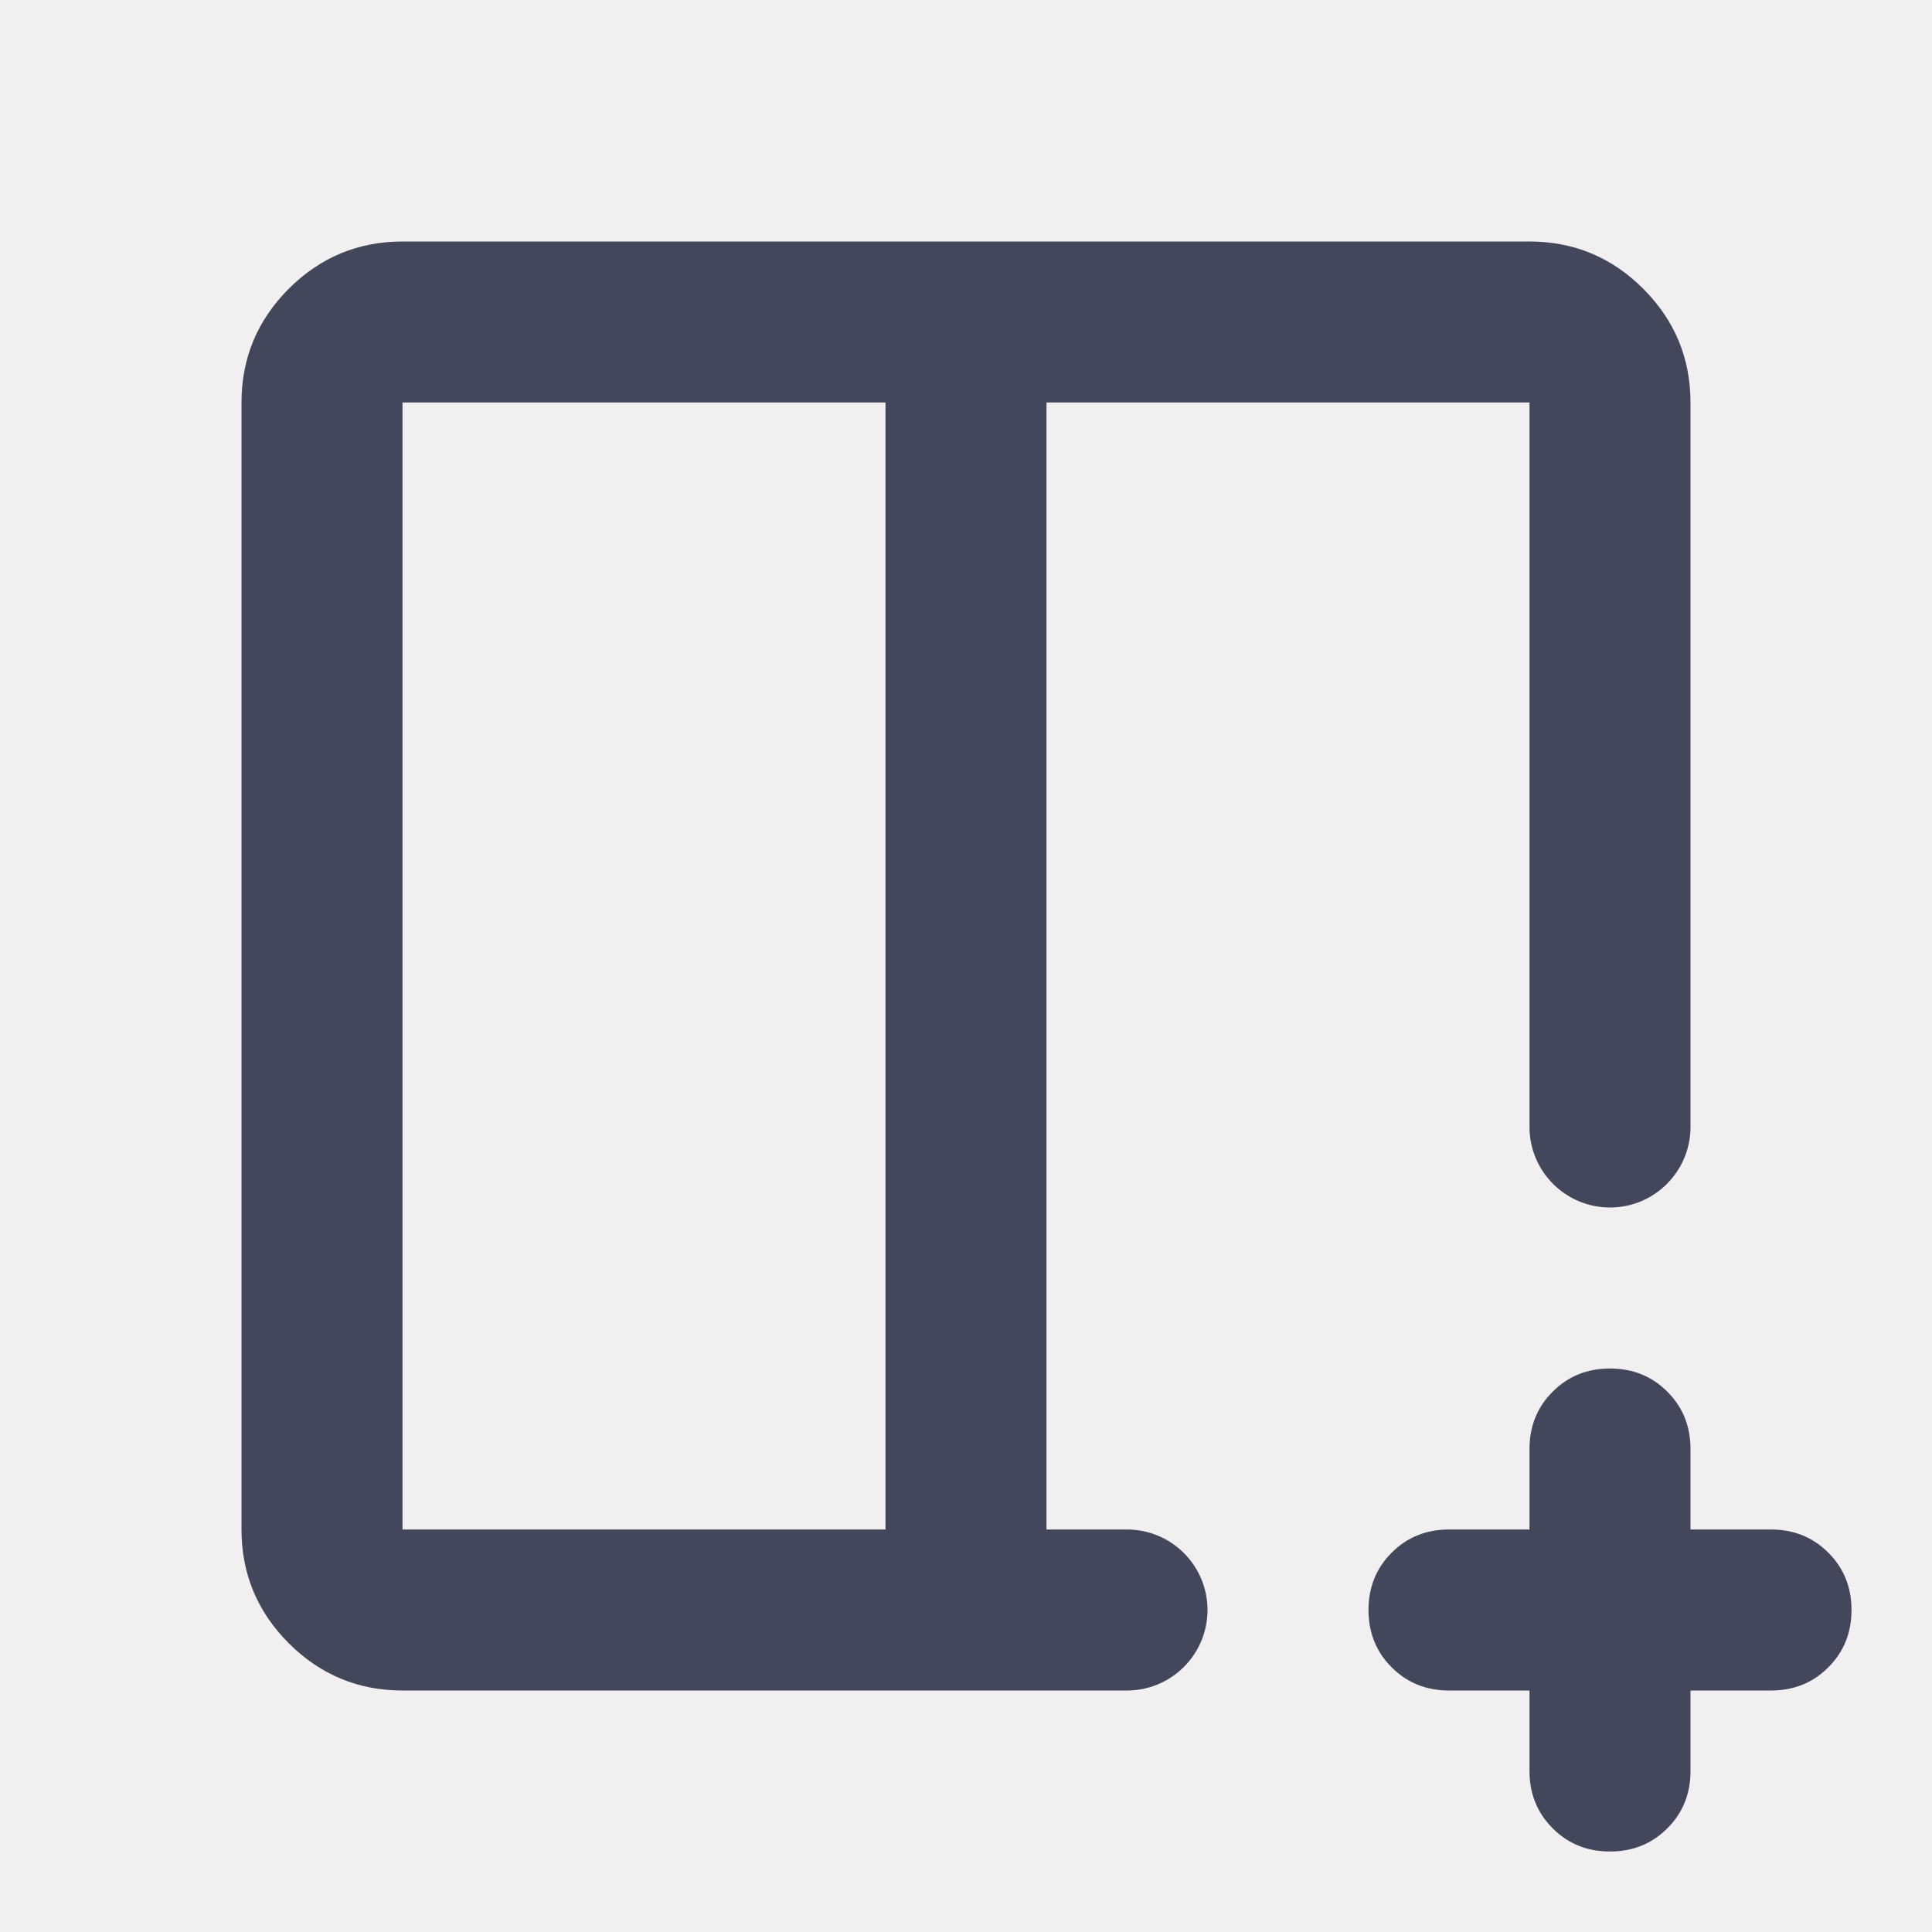
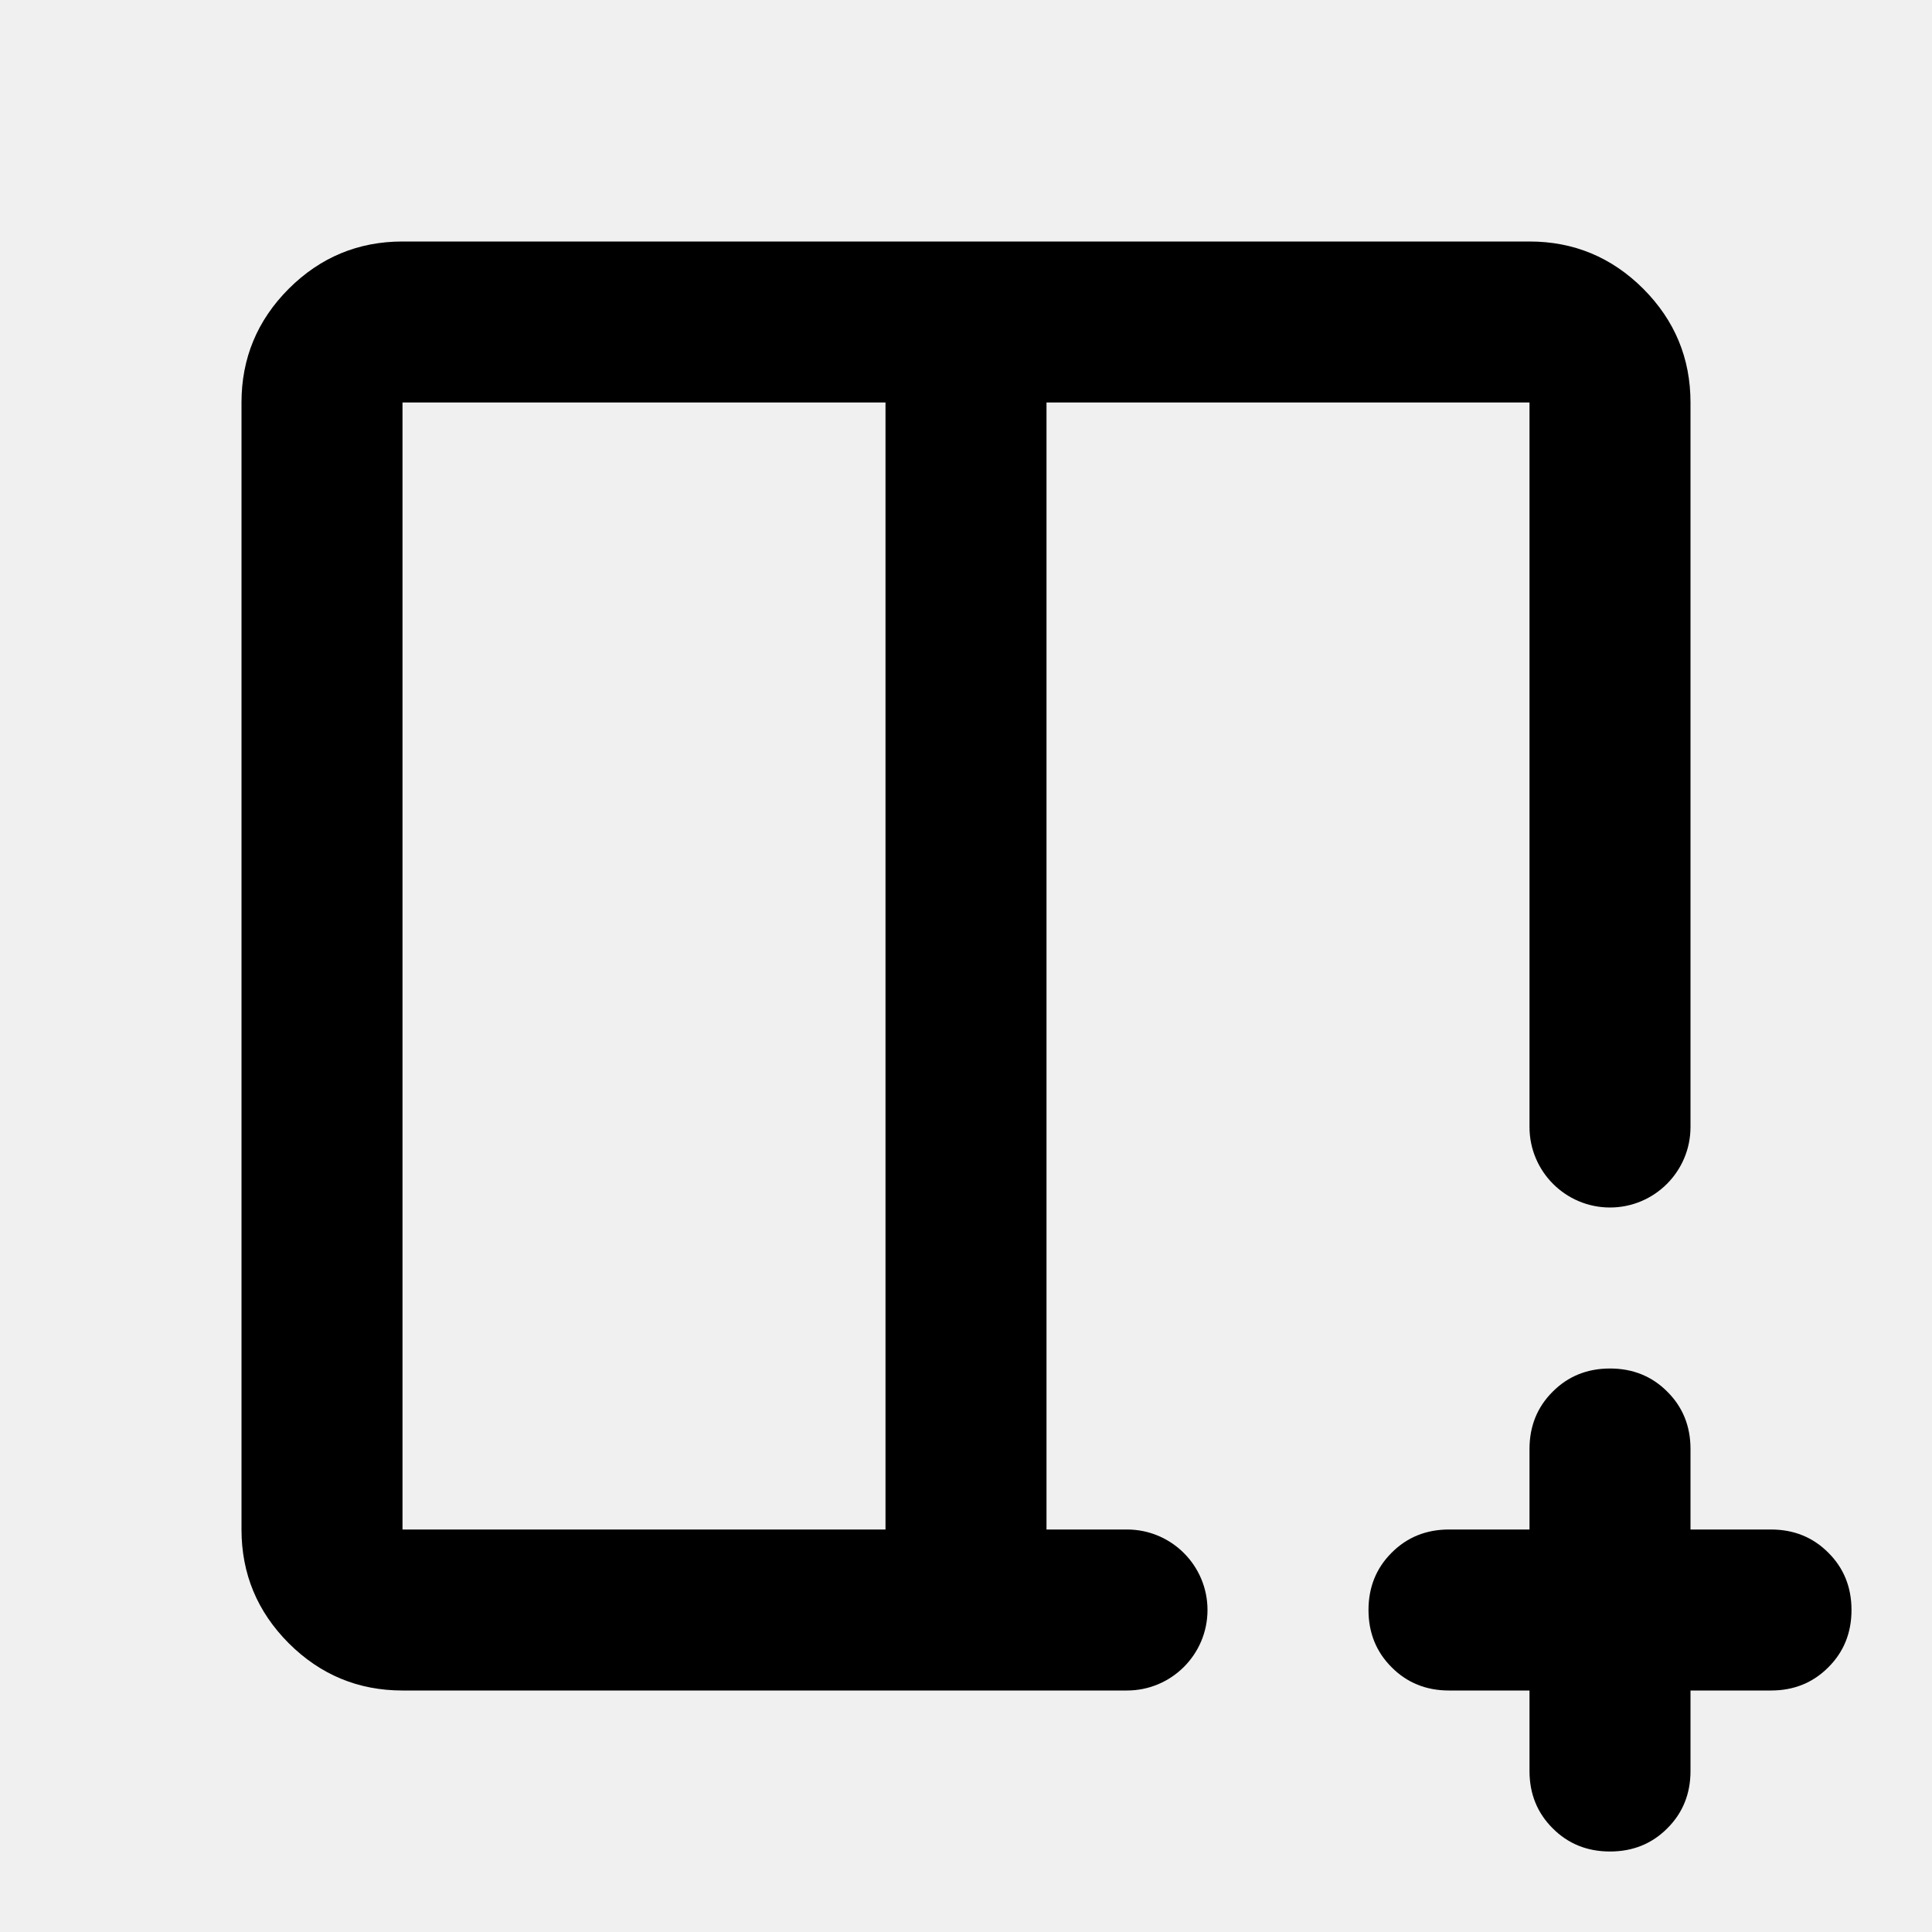
<svg xmlns="http://www.w3.org/2000/svg" width="24" height="24" viewBox="0 0 24 24" fill="none">
  <g id="mds_ic_add_panel" clip-path="url(#clip0_4257_22)">
    <g id="vector">
-       <path fill-rule="evenodd" clip-rule="evenodd" d="M3.587 20.413C3.979 20.804 4.45 21 5 21H14C14.552 21 15 20.552 15 20C15 19.448 14.552 19 14 19H13V5H19V14C19 14.552 19.448 15 20 15C20.552 15 21 14.552 21 14V5C21 4.45 20.804 3.979 20.413 3.587C20.021 3.196 19.55 3 19 3H5C4.45 3 3.979 3.196 3.587 3.587C3.196 3.979 3 4.45 3 5V19C3 19.55 3.196 20.021 3.587 20.413ZM11 19H5V5H11V19Z" fill="#44475B" />
-       <path d="M19 21H18C17.717 21 17.479 20.904 17.288 20.712C17.096 20.521 17 20.283 17 20C17 19.717 17.096 19.479 17.288 19.288C17.479 19.096 17.717 19 18 19H19V18C19 17.717 19.096 17.479 19.288 17.288C19.479 17.096 19.717 17 20 17C20.283 17 20.521 17.096 20.712 17.288C20.904 17.479 21 17.717 21 18V19H22C22.283 19 22.521 19.096 22.712 19.288C22.904 19.479 23 19.717 23 20C23 20.283 22.904 20.521 22.712 20.712C22.521 20.904 22.283 21 22 21H21V22C21 22.283 20.904 22.521 20.712 22.712C20.521 22.904 20.283 23 20 23C19.717 23 19.479 22.904 19.288 22.712C19.096 22.521 19 22.283 19 22V21Z" fill="#44475B" />
+       <path fill-rule="evenodd" clip-rule="evenodd" d="M3.587 20.413C3.979 20.804 4.45 21 5 21H14C14.552 21 15 20.552 15 20C15 19.448 14.552 19 14 19H13V5H19V14C19 14.552 19.448 15 20 15C20.552 15 21 14.552 21 14V5C21 4.45 20.804 3.979 20.413 3.587C20.021 3.196 19.55 3 19 3H5C4.45 3 3.979 3.196 3.587 3.587C3.196 3.979 3 4.45 3 5V19C3 19.55 3.196 20.021 3.587 20.413ZM11 19H5V5H11V19Z" fill="currentColor" />
+       <path d="M19 21H18C17.717 21 17.479 20.904 17.288 20.712C17.096 20.521 17 20.283 17 20C17 19.717 17.096 19.479 17.288 19.288C17.479 19.096 17.717 19 18 19H19V18C19 17.717 19.096 17.479 19.288 17.288C19.479 17.096 19.717 17 20 17C20.283 17 20.521 17.096 20.712 17.288C20.904 17.479 21 17.717 21 18V19H22C22.283 19 22.521 19.096 22.712 19.288C22.904 19.479 23 19.717 23 20C23 20.283 22.904 20.521 22.712 20.712C22.521 20.904 22.283 21 22 21H21V22C21 22.283 20.904 22.521 20.712 22.712C20.521 22.904 20.283 23 20 23C19.717 23 19.479 22.904 19.288 22.712C19.096 22.521 19 22.283 19 22V21Z" fill="currentColor" />
    </g>
  </g>
  <defs>
    <clipPath id="clip0_4257_22">
      <rect width="24" height="24" fill="white" />
    </clipPath>
  </defs>
</svg>
